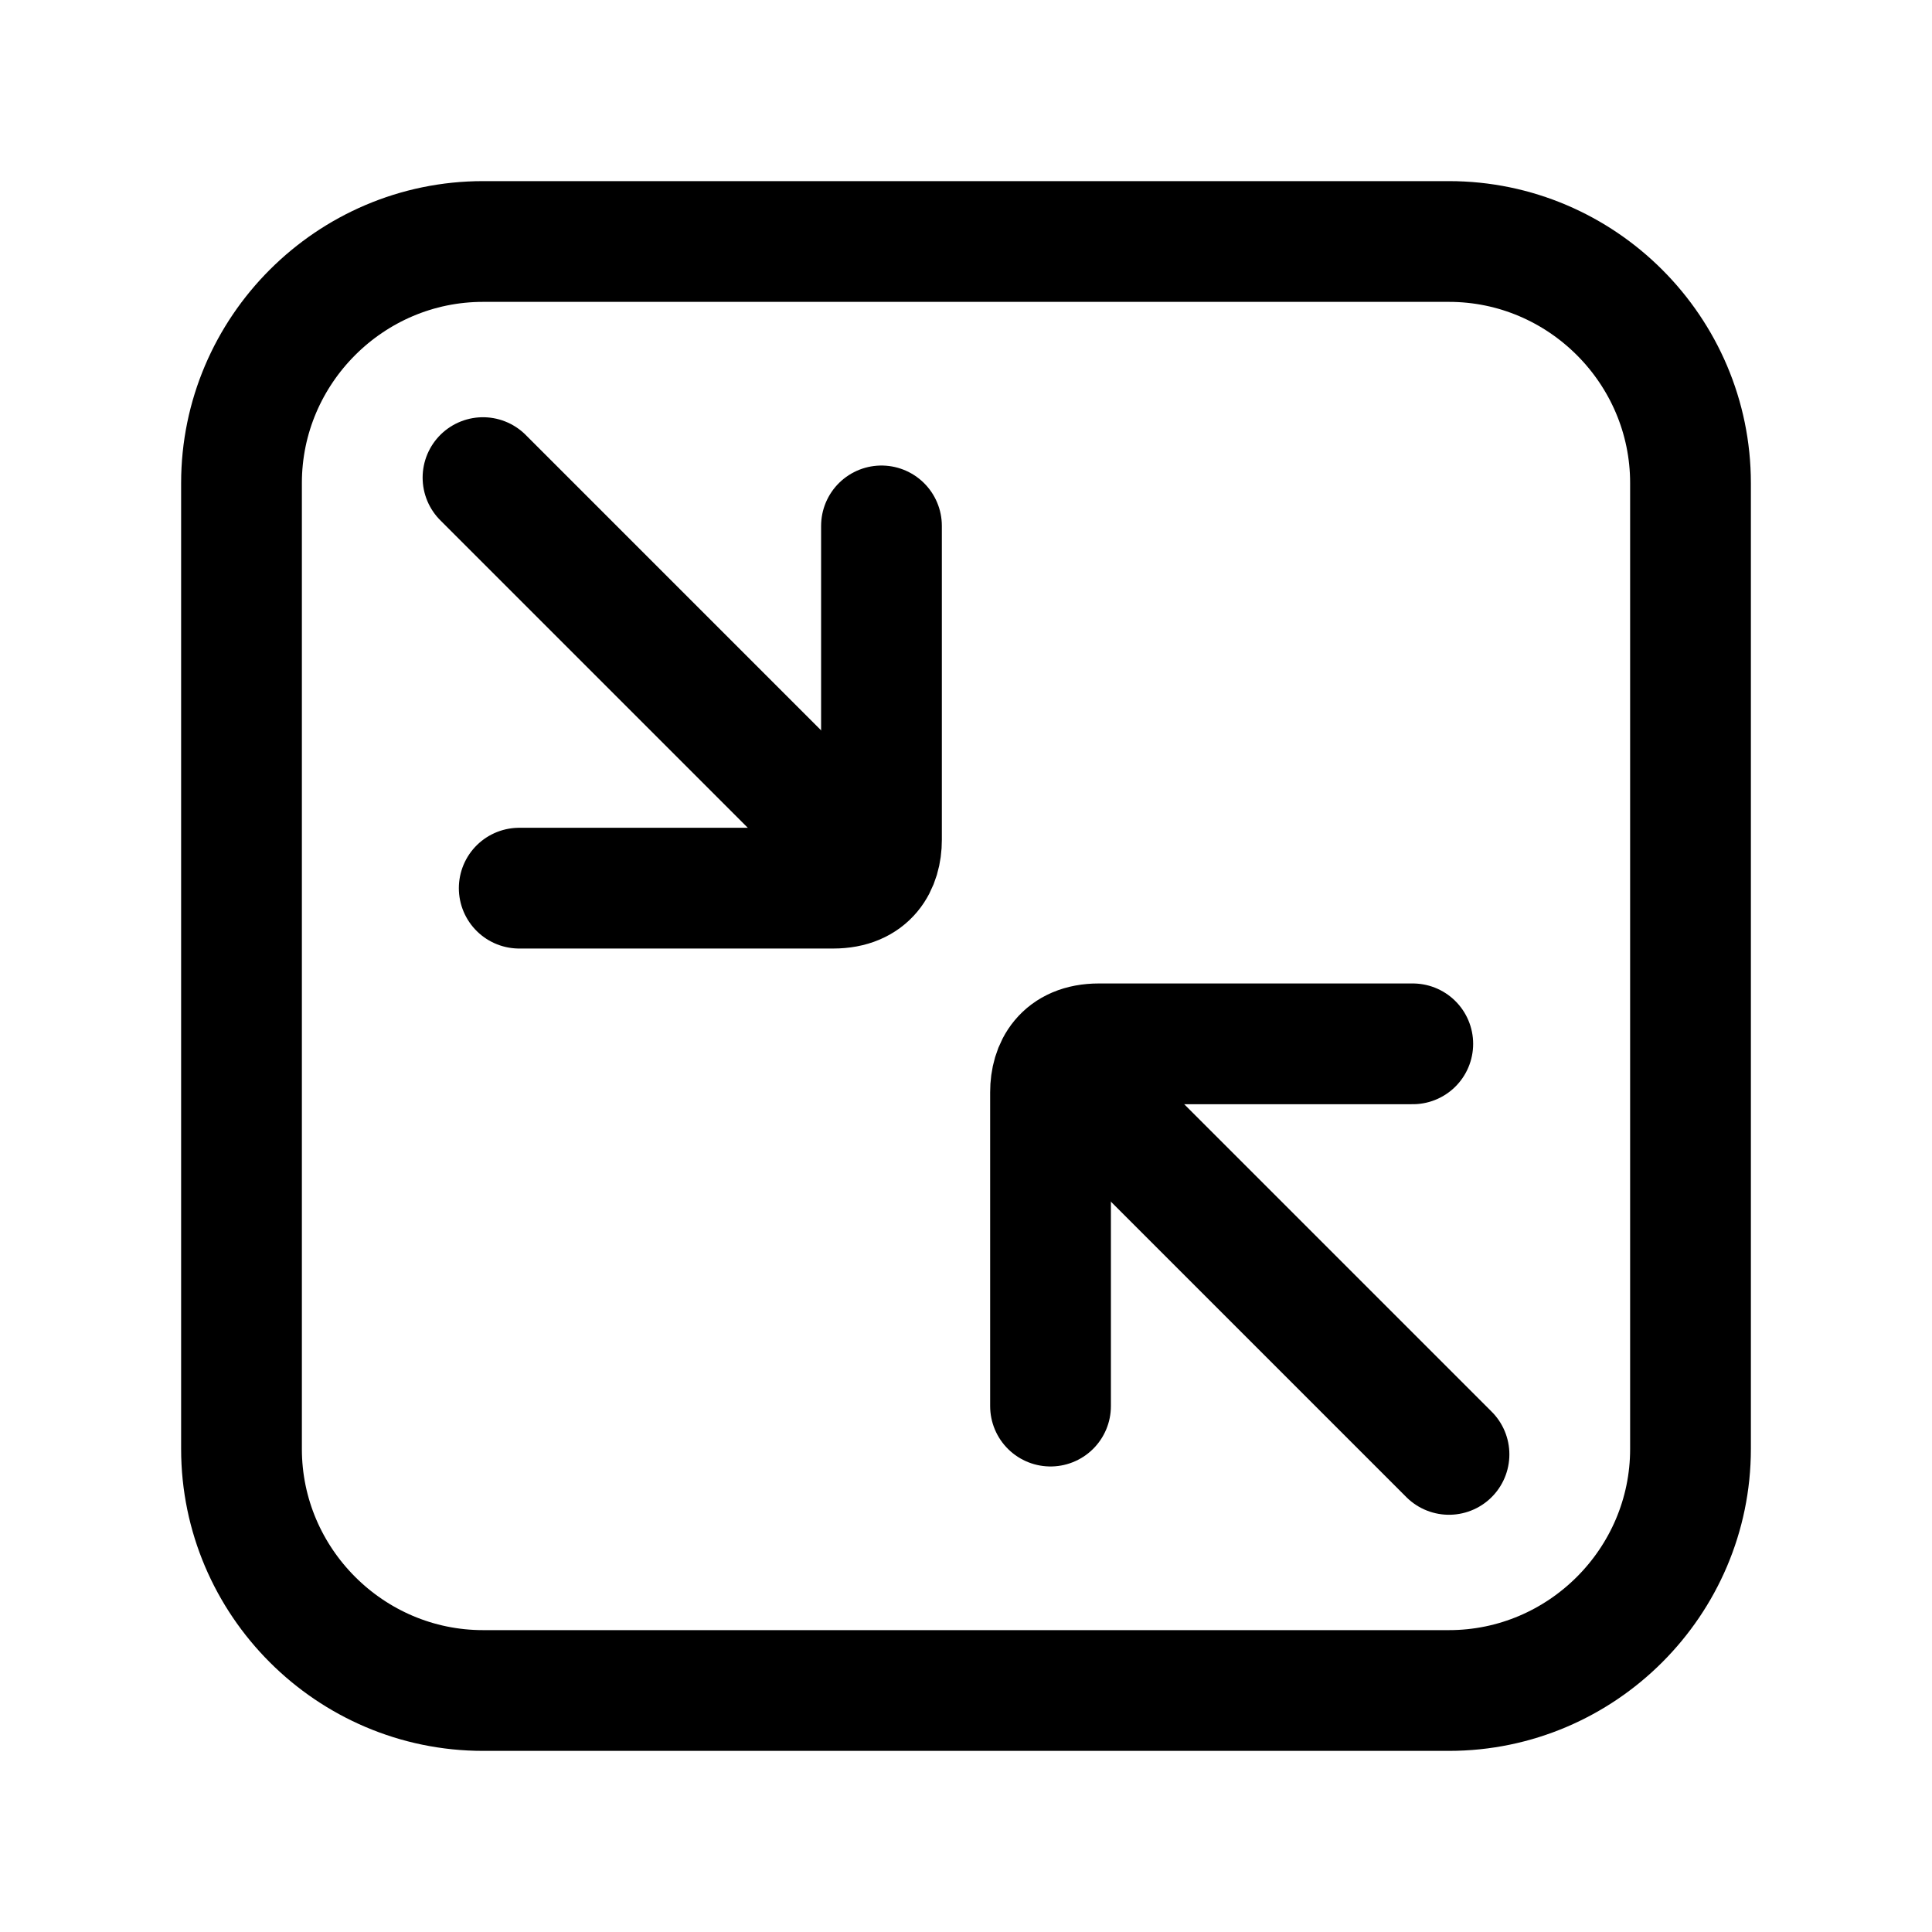
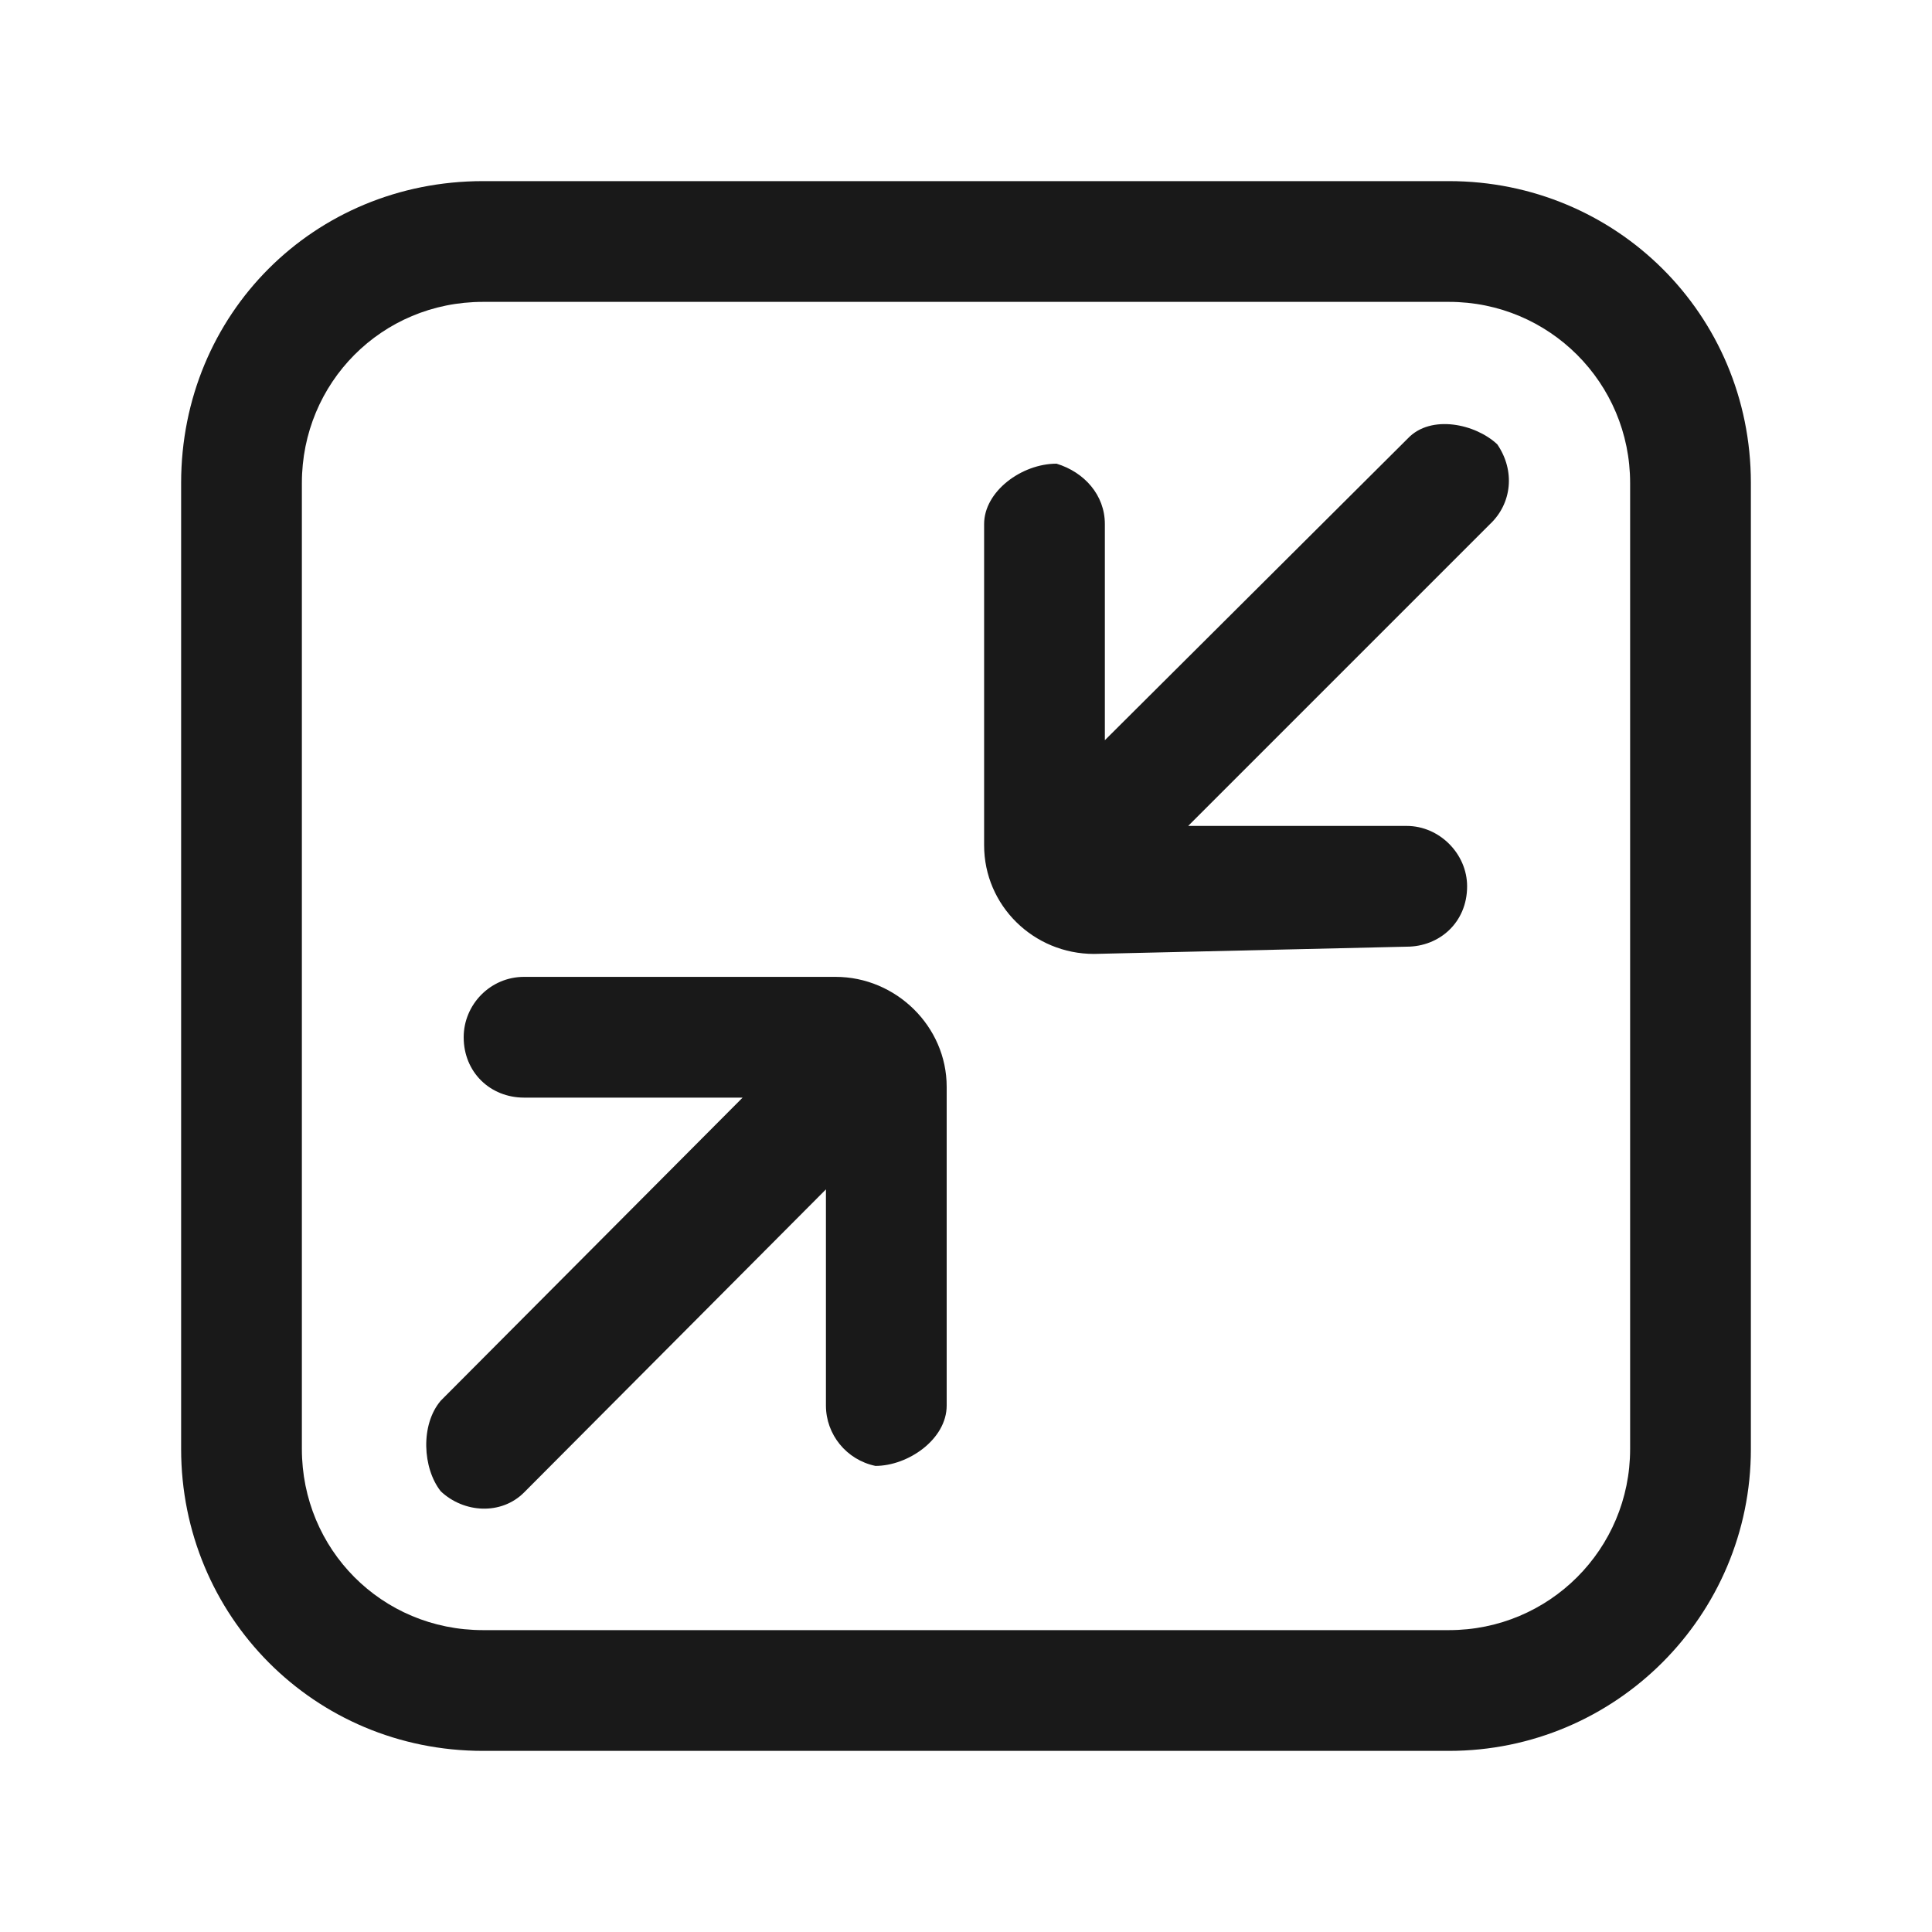
- <svg xmlns="http://www.w3.org/2000/svg" version="1.1" id="图层_1" x="0px" y="0px" viewBox="0 0 16 16" style="enable-background:new 0 0 16 16;" xml:space="preserve">
-   <style type="text/css">
- 		.st0 {
- 			fill: none;
- 			stroke: currentColor;
- 			stroke-linejoin: round;
- 		}
- 
- 		.st1 {
- 			fill: none;
- 			stroke: currentColor;
- 			stroke-linecap: round;
- 			stroke-linejoin: round;
- 		}
- 	</style>
-   <path id="矩形备份" class="st0" d="M14,4v8c0,1.1-0.9,2-2,2H6l0,0H4c-1.1,0-2-0.9-2-2V4c0-1.1,0.9-2,2-2h2.1l0,0H12  C13.1,2,14,2.9,14,4z" />
-   <g id="编组-33" transform="translate(6.330772, 1.677674) scale(-1, -1) translate(-6.330772, -1.677674) translate(4.661544, 0)">
-     <path id="矩形备份-49" class="st1" d="M0.7-1v-2.6C0.7-3.8,0.8-4,1.1-4h2.6l0,0" />
-     <line id="路径-7备份" class="st1" x1="1" y1="-3.6" x2="4" y2="-0.6" />
-   </g>
-   <g id="编组-33_00000123434901296645393610000012002856905542474172_" transform="translate(0, 4.644653)">
-     <path id="矩形备份-49_00000178902869813800452590000012495170303845069444_" class="st1" d="M8.7,7V4.4C8.7,4.2,8.8,4,9.1,4   h2.6l0,0" />
-     <line id="路径-7备份_00000070094367929097212360000007925166771528165784_" class="st1" x1="9" y1="4.4" x2="12" y2="7.4" />
+ <svg xmlns="http://www.w3.org/2000/svg" width="16" height="16" viewBox="0 0 16 16" fill="none">
+   <defs />
+   <mask id="mask413_10086" mask-type="alpha" maskUnits="userSpaceOnUse" x="0" y="0" width="16" height="16">
+     <rect id="退出全屏-exit-full-screen" width="16" height="16" fill="#000000" fill-opacity="1" />
+   </mask>
+   <g mask="url(#mask413_10086)">
+     <path id="path" d="M11.65 7.84C11.92 7.84 12.15 7.64 12.15 7.34C12.15 7.07 11.92 6.84 11.65 6.84L9.84 6.84L12.34 4.34C12.52 4.17 12.55 3.9 12.4 3.68C12.22 3.51 11.85 3.43 11.66 3.63L9.15 6.13L9.15 4.34C9.15 4.1 8.98 3.91 8.75 3.84C8.46 3.84 8.15 4.07 8.15 4.34L8.15 7C8.15 7.5 8.56 7.9 9.06 7.9L11.65 7.84ZM3.65 12.35C3.84 12.53 4.15 12.55 4.34 12.36L6.84 9.85L6.84 11.64C6.84 11.88 7.01 12.09 7.25 12.14C7.52 12.14 7.84 11.92 7.84 11.64L7.84 9C7.84 8.5 7.42 8.09 6.92 8.09L4.34 8.09C4.06 8.09 3.84 8.32 3.84 8.59C3.84 8.88 4.06 9.09 4.34 9.09L6.15 9.09L3.65 11.6C3.48 11.8 3.5 12.16 3.65 12.35ZM4 2.5L12 2.5C12.83 2.5 13.5 3.17 13.5 4L13.5 12C13.5 12.83 12.83 13.5 12 13.5L4 13.5C3.16 13.5 2.5 12.83 2.5 12L2.5 4C2.5 3.17 3.16 2.5 4 2.5ZM4 1.5C2.6 1.5 1.5 2.6 1.5 4L1.5 12C1.5 13.38 2.6 14.5 4 14.5L12 14.5C13.38 14.5 14.5 13.38 14.5 12L14.5 4C14.5 2.6 13.38 1.5 12 1.5L4 1.5Z" fill="#191919" fill-opacity="1" fill-rule="nonzero" />
  </g>
</svg>
